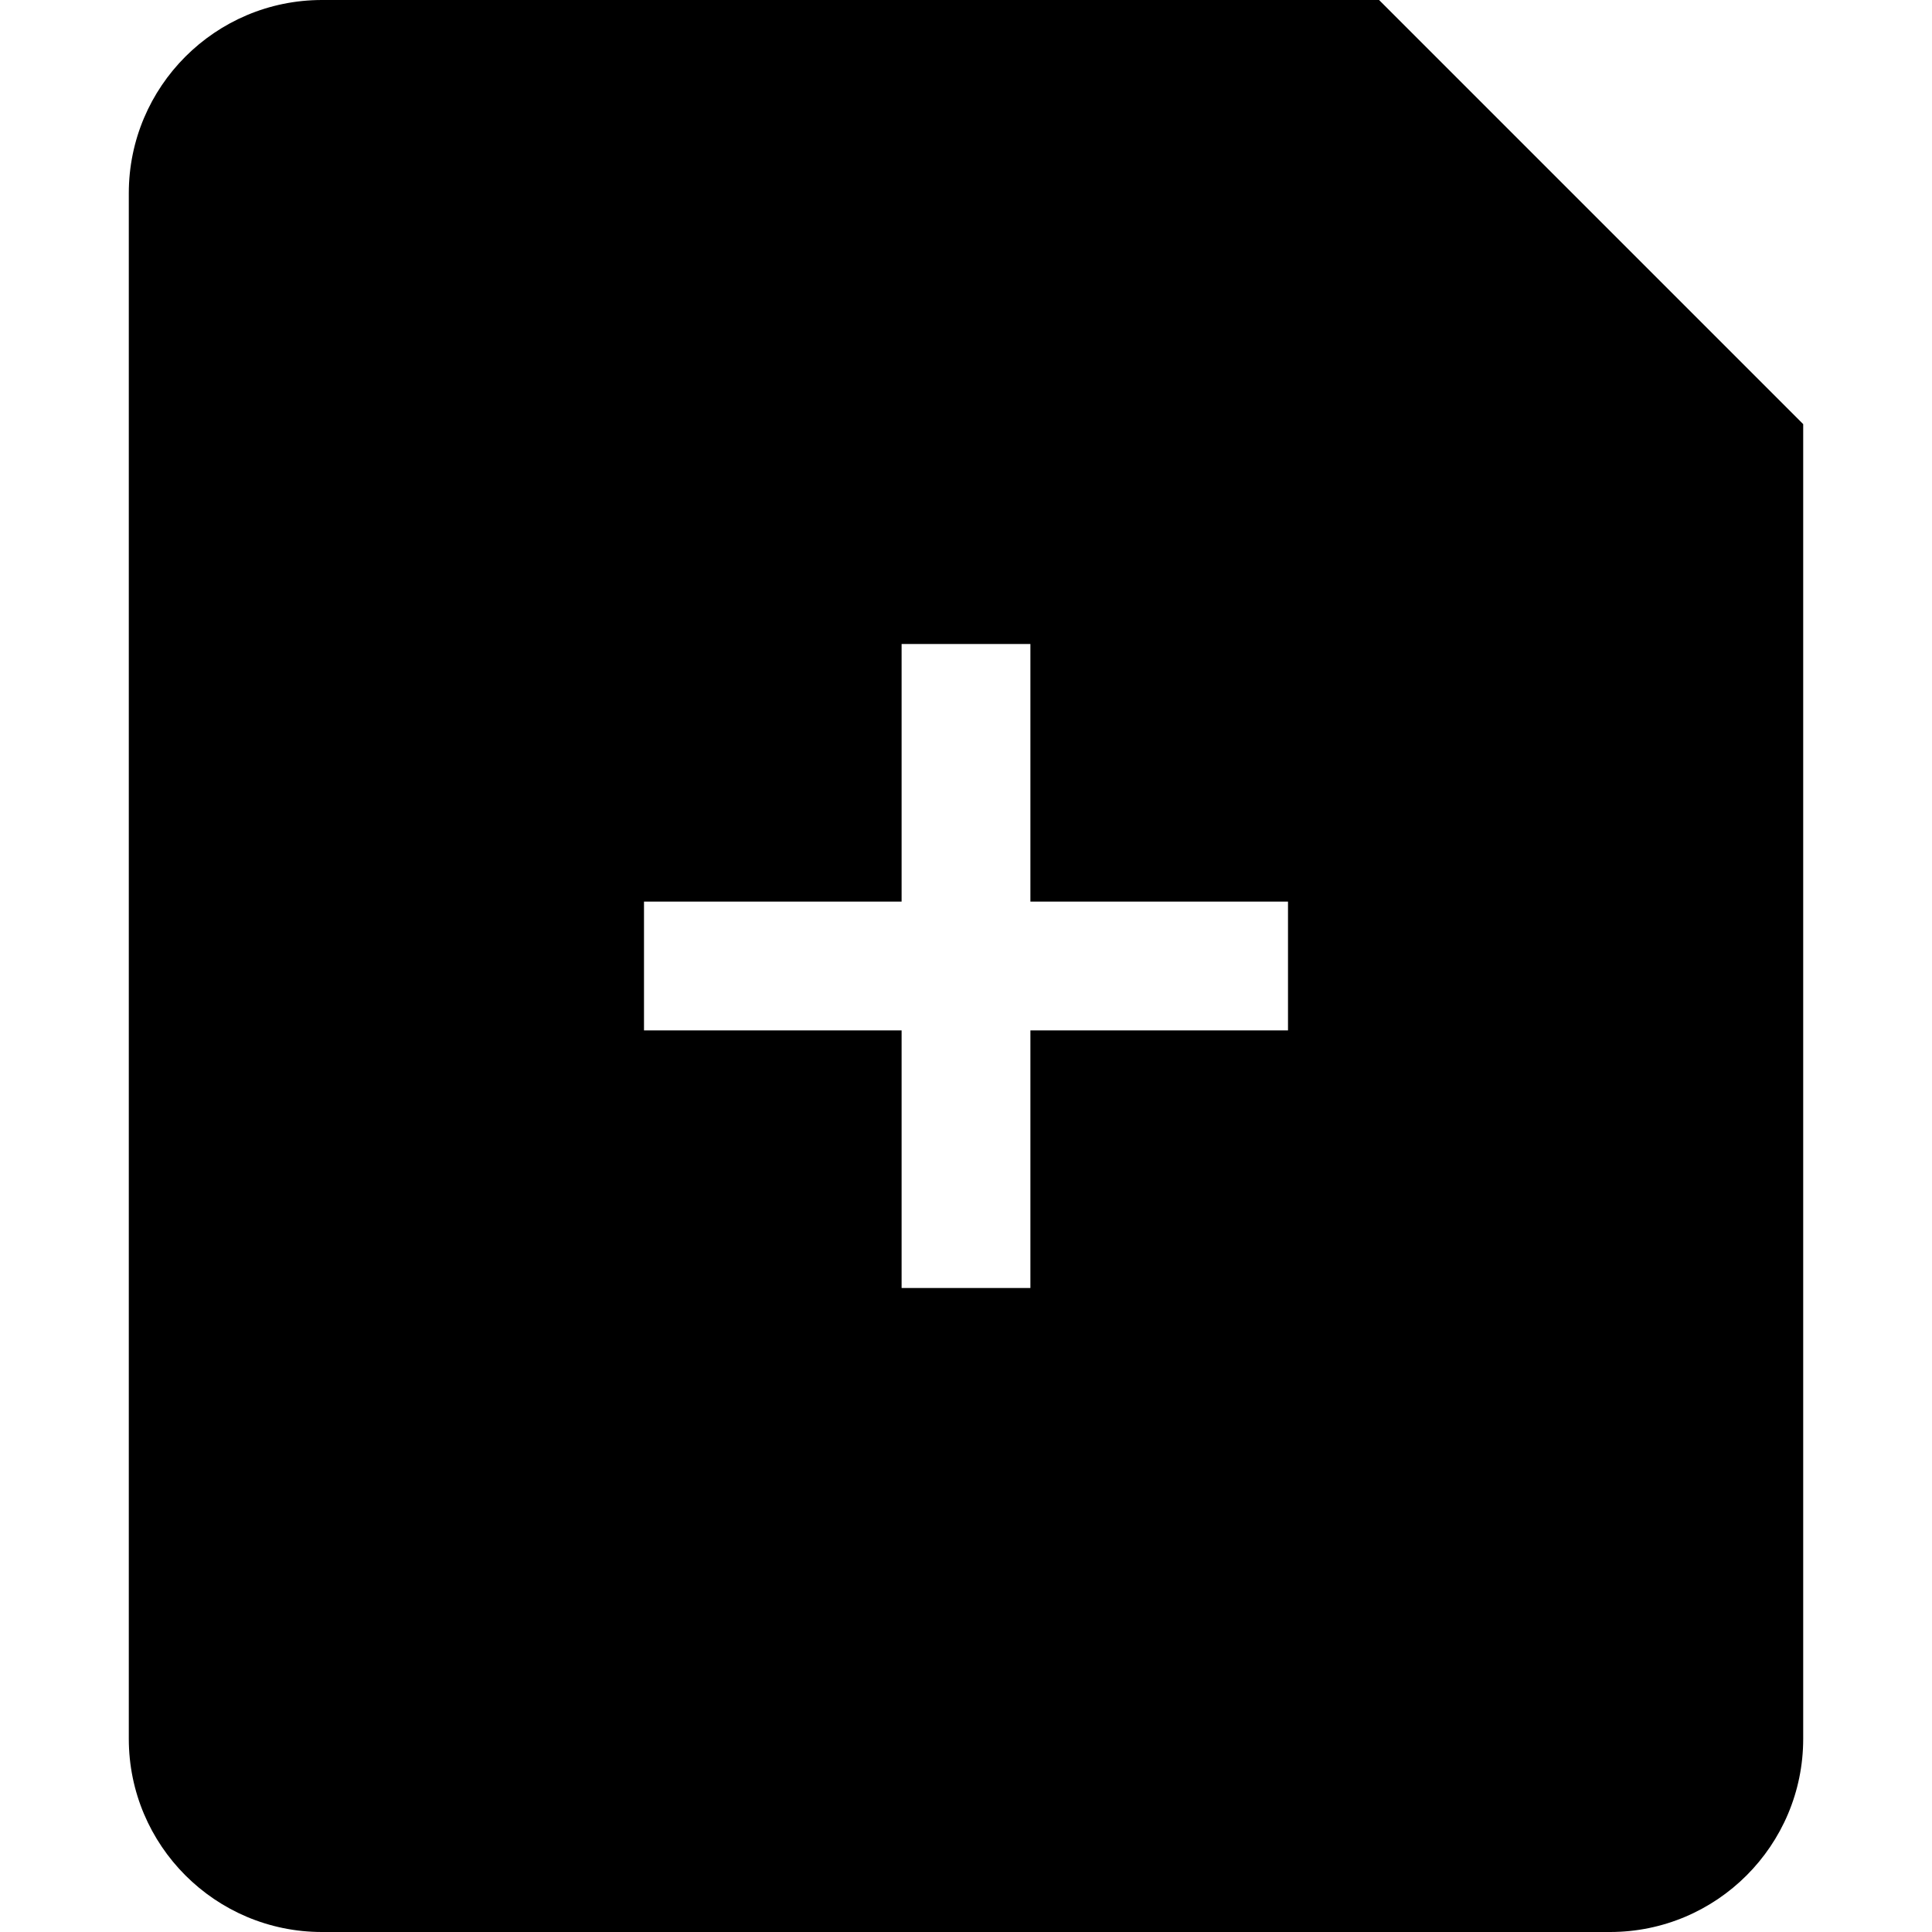
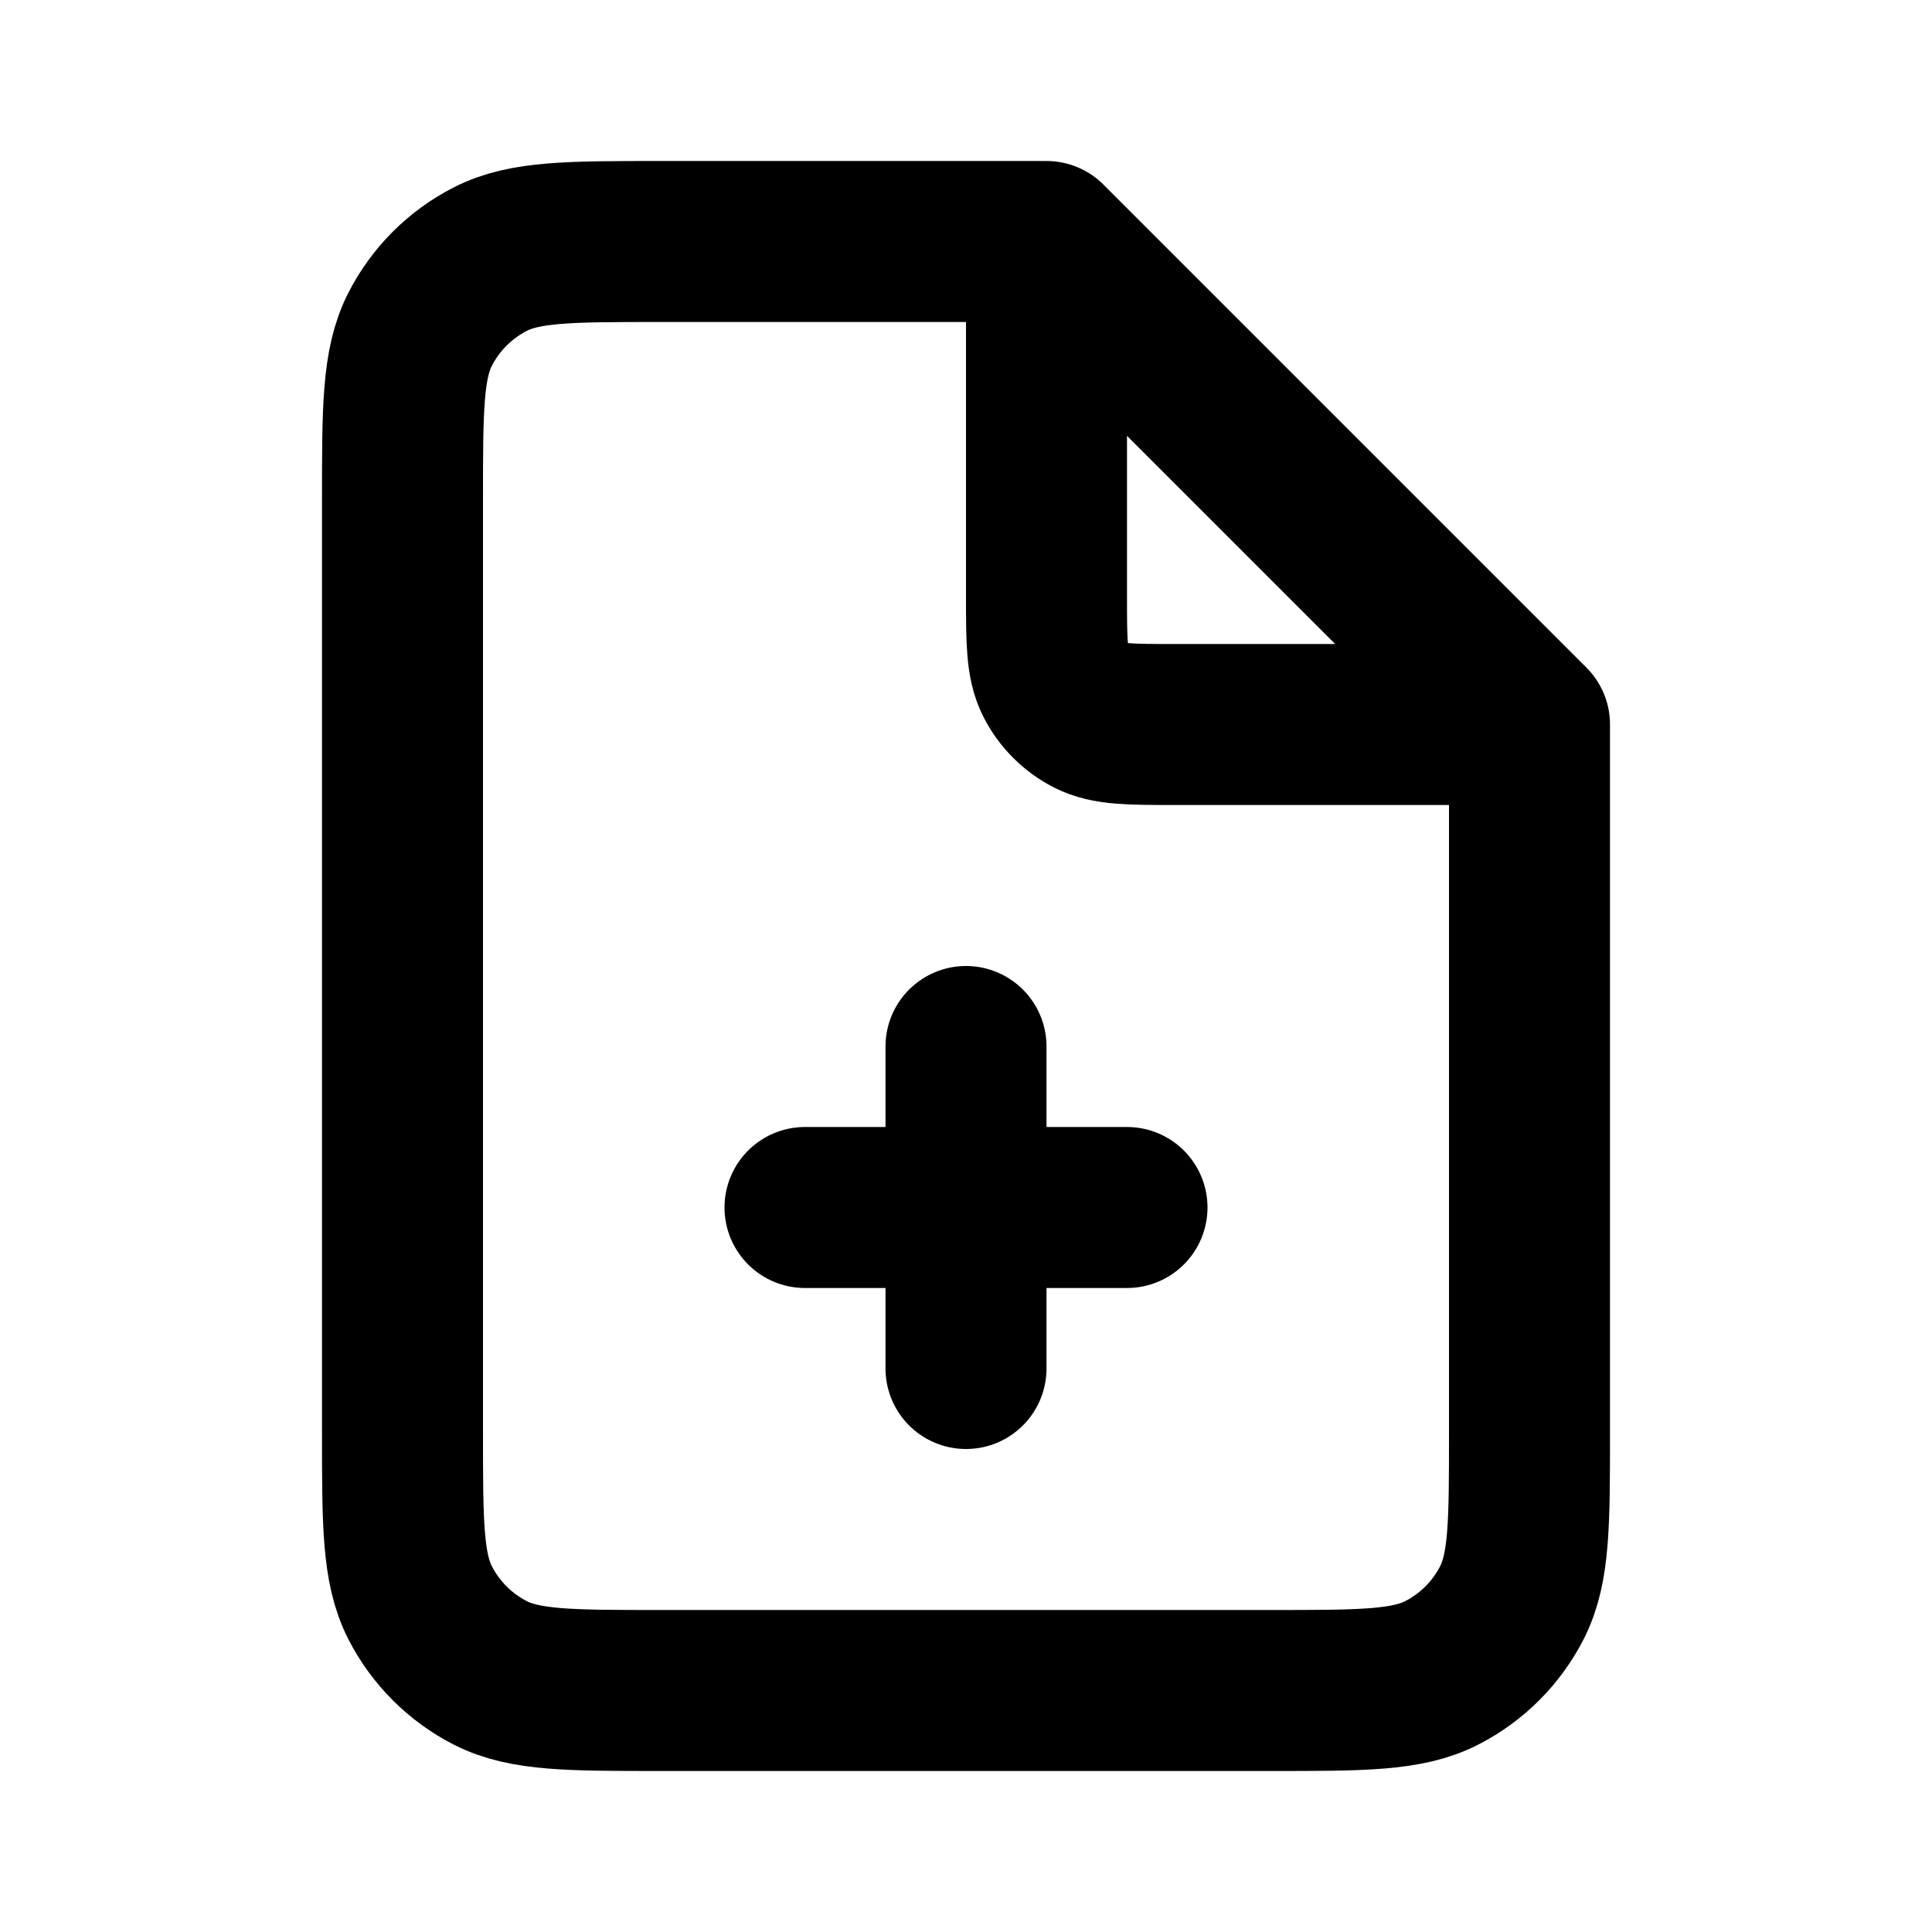
- <svg xmlns="http://www.w3.org/2000/svg" width="800px" height="800px" viewBox="0 0 15 15" fill="none">
-   <path fill-rule="evenodd" clip-rule="evenodd" d="M1 1.5C1 0.672 1.672 0 2.5 0H10.707L14 3.293V13.5C14 14.328 13.328 15 12.5 15H2.5C1.672 15 1 14.328 1 13.5V1.5ZM7 10V8H5V7H7V5H8V7H10V8H8V10H7Z" fill="#000000" />
+ <svg xmlns="http://www.w3.org/2000/svg" width="800px" height="800px" viewBox="0 0 24 24" fill="none">
+   <path d="M10 15H14M12 13V17M13 3H8.2C7.08 3 6.52 3 6.092 3.218C5.716 3.41 5.41 3.716 5.218 4.092C5 4.52 5 5.08 5 6.2V17.8C5 18.92 5 19.48 5.218 19.908C5.41 20.284 5.716 20.59 6.092 20.782C6.52 21 7.08 21 8.2 21H15.8C16.92 21 17.48 21 17.908 20.782C18.284 20.59 18.59 20.284 18.782 19.908C19 19.48 19 18.92 19 17.8V9M13 3L19 9M13 3V7.4C13 7.96 13 8.24 13.109 8.454C13.205 8.642 13.358 8.795 13.546 8.891C13.76 9 14.04 9 14.6 9H19" stroke="#000000" stroke-width="2" stroke-linecap="round" stroke-linejoin="round" />
</svg>
